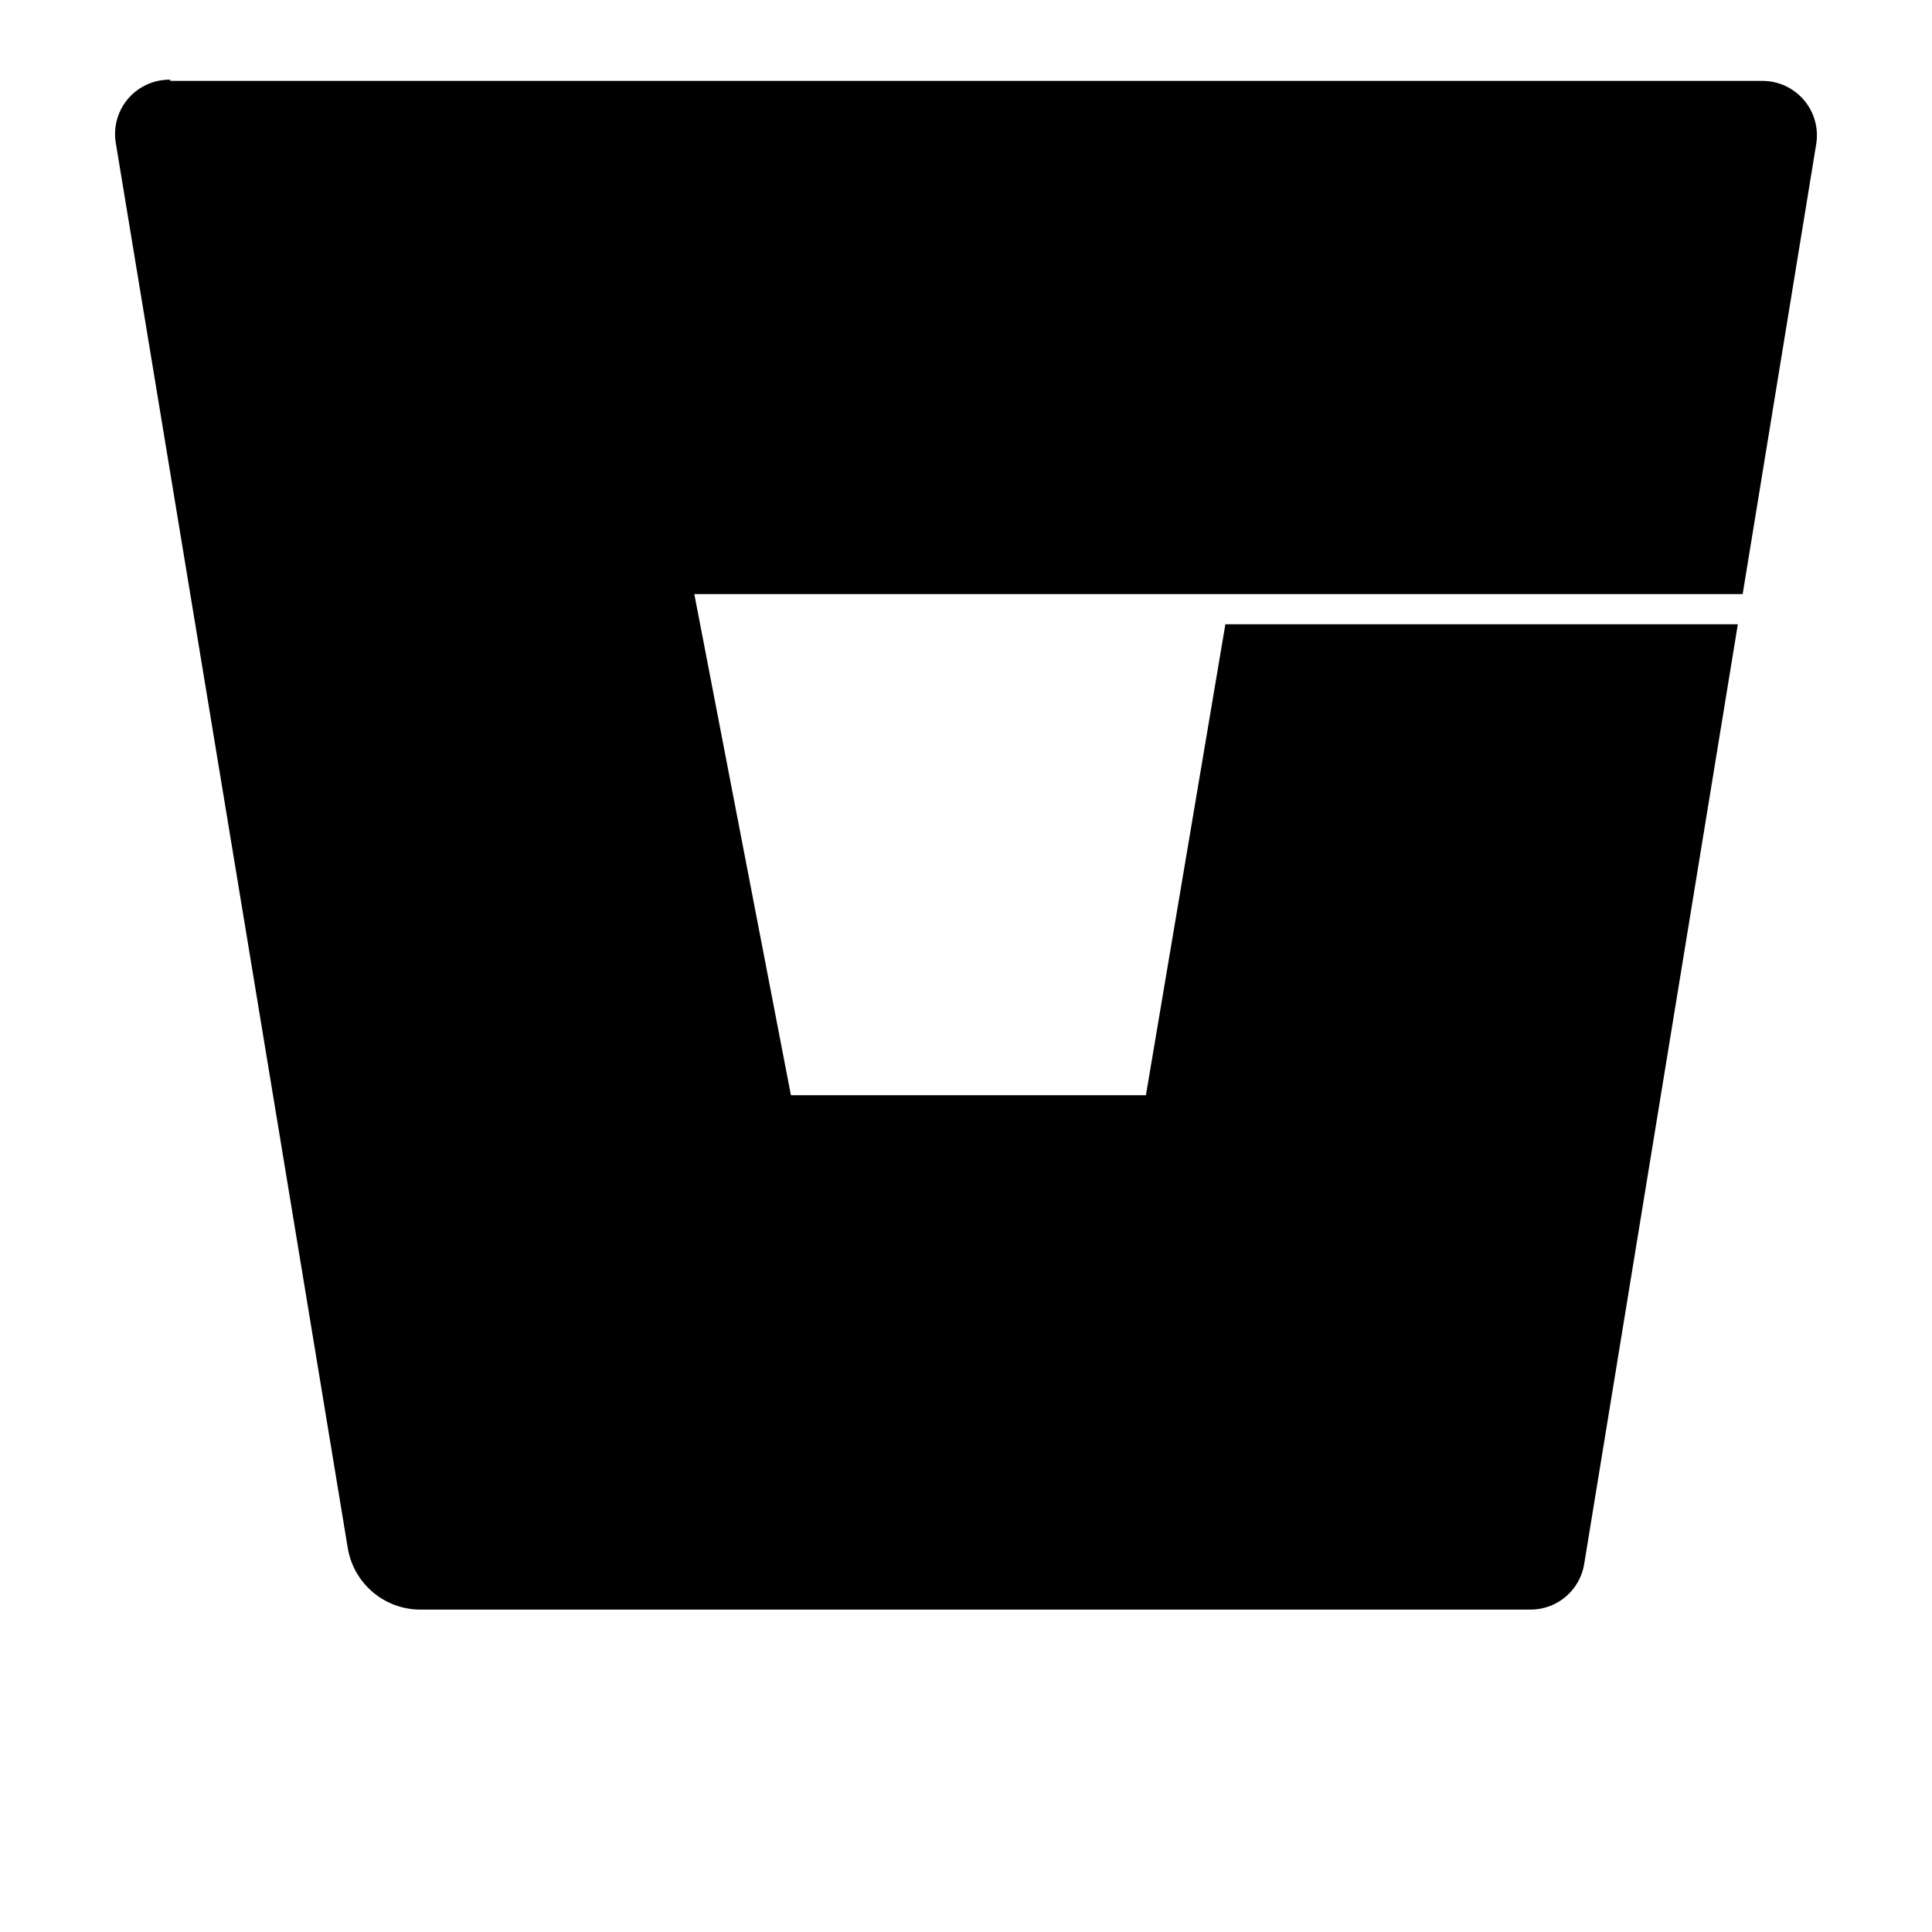
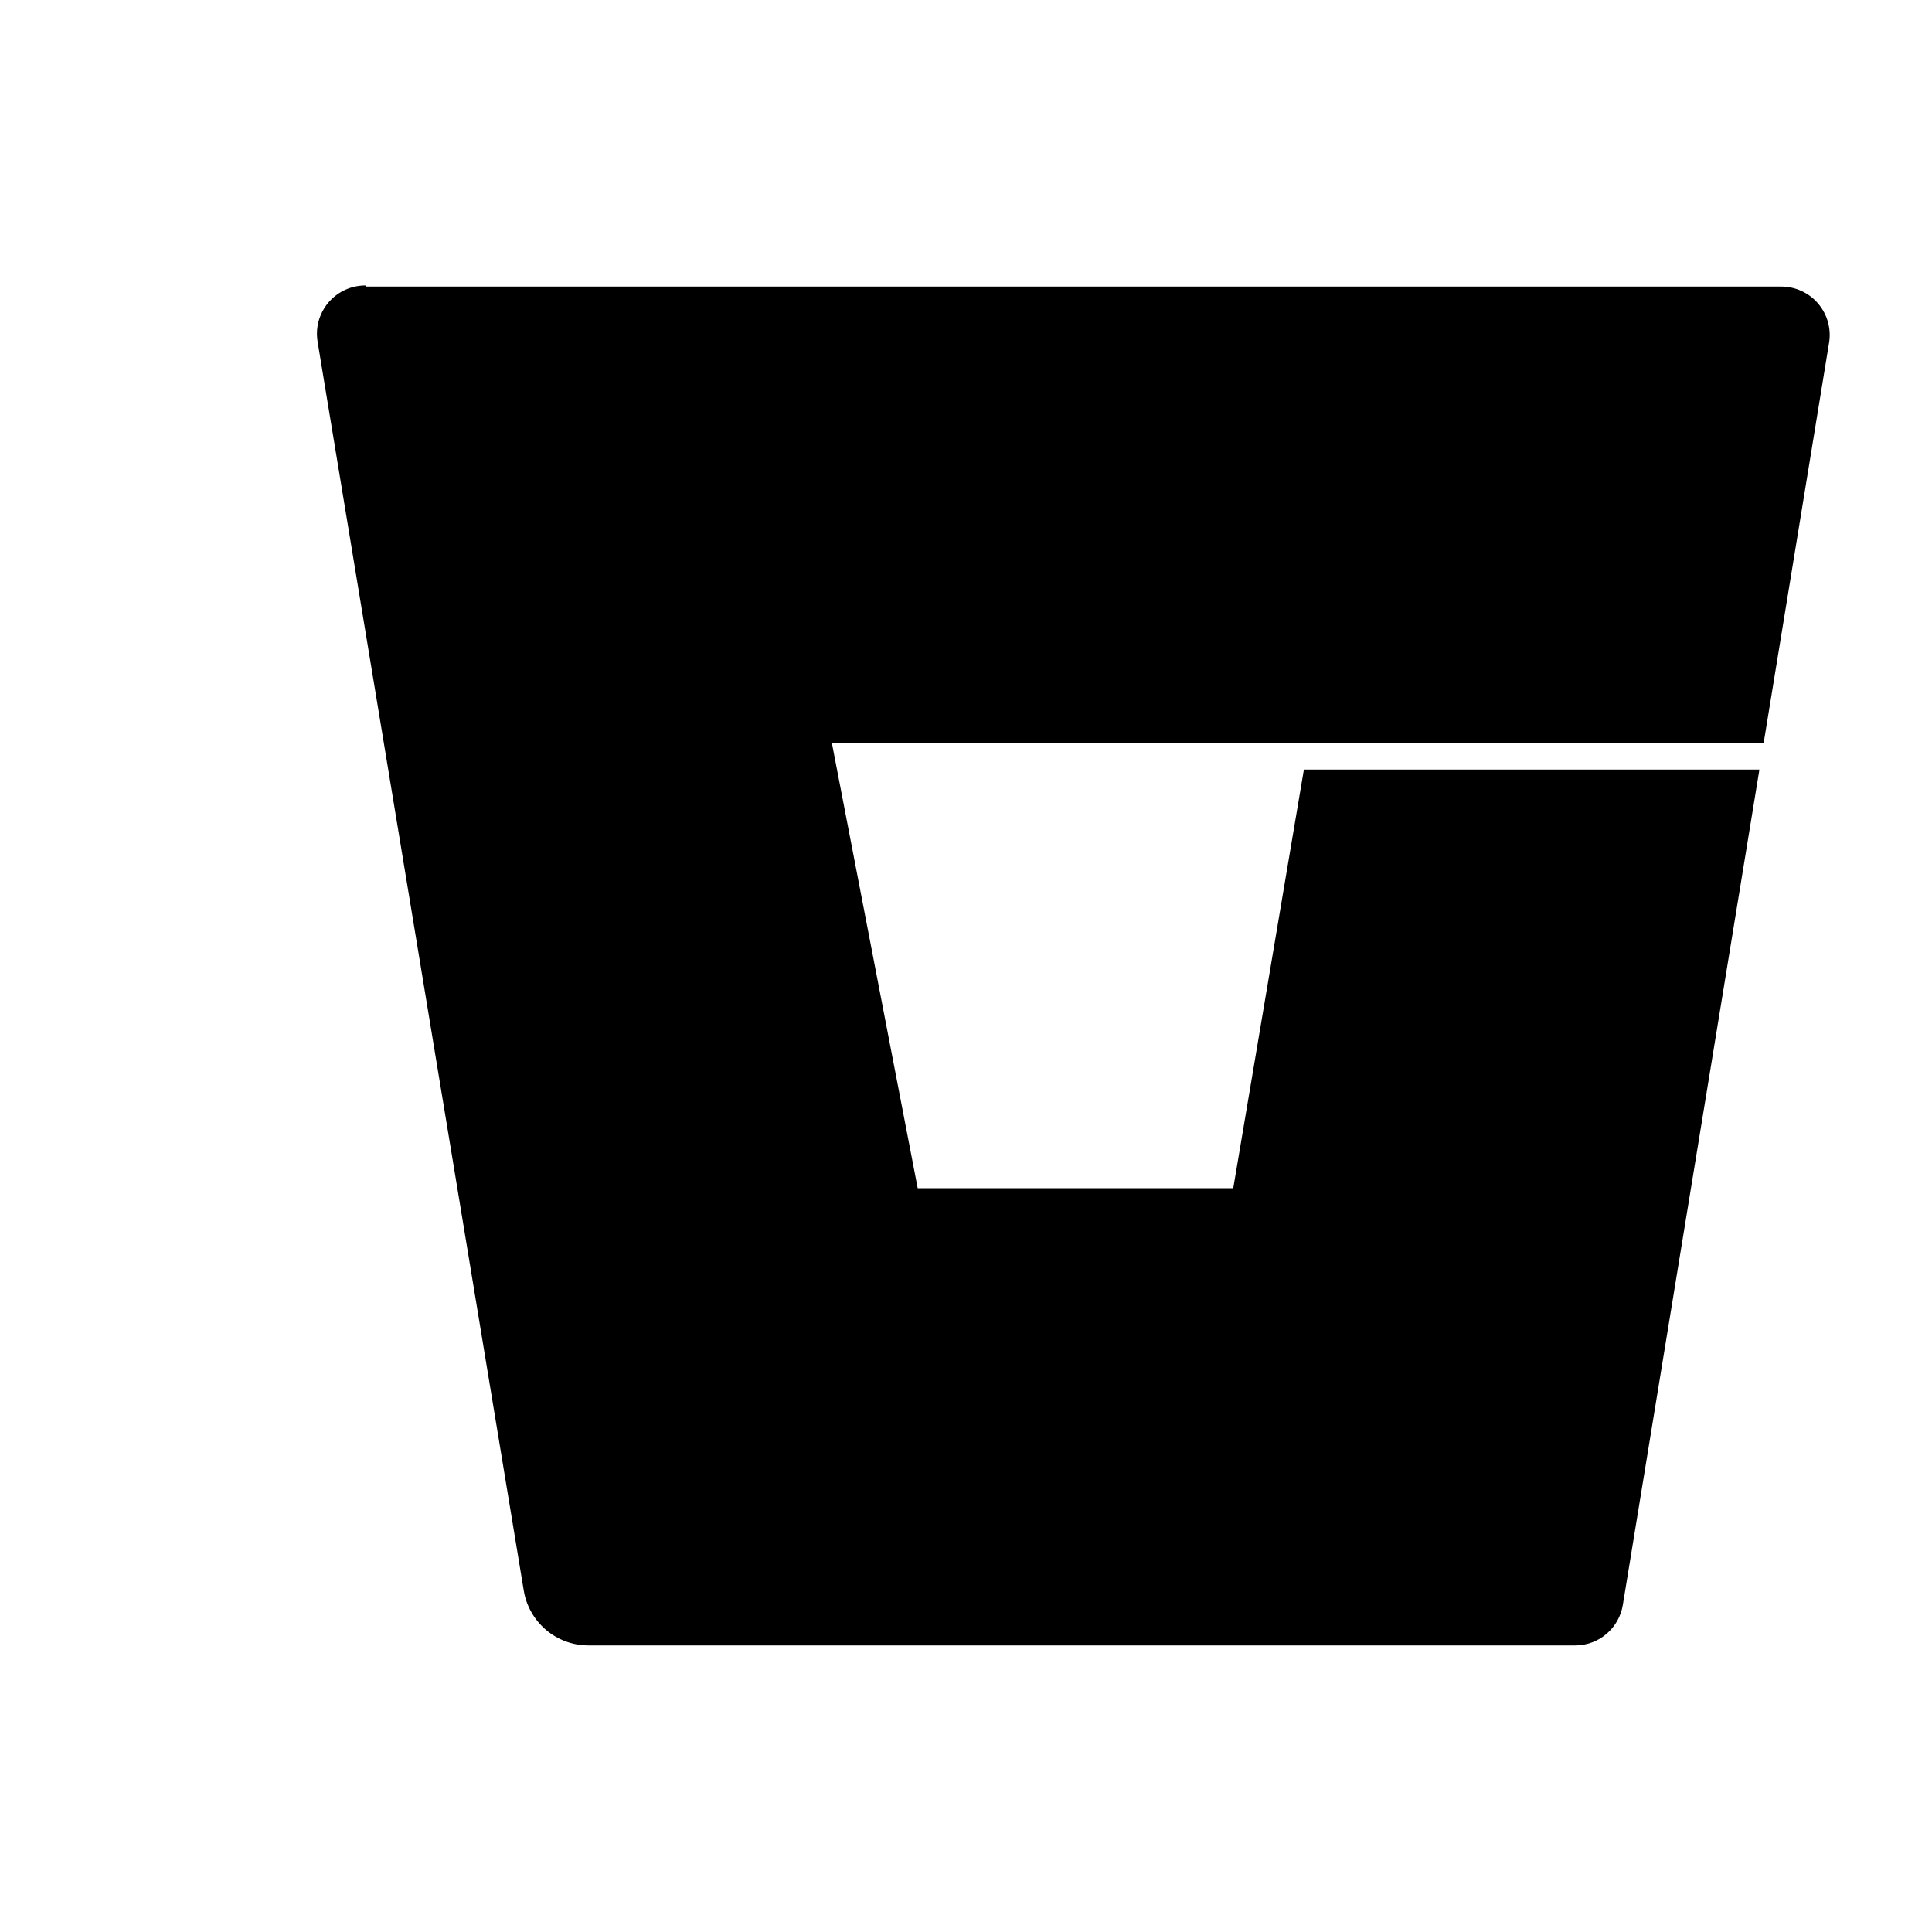
- <svg xmlns="http://www.w3.org/2000/svg" width="16" height="16" viewBox="0 0 16 16" fill="currentColor">
+ <svg xmlns="http://www.w3.org/2000/svg" width="16" height="16" viewBox="-2 -2 18 18" fill="currentColor">
  <path d="M1.217.7A.45.45 0 0 1 1.41.66v.01h13.18a.451.451 0 0 1 .45.53l-.608 3.72H5.75l.8 4.15h2.94l.658-3.9h4.244l-1.272 7.78a.45.45 0 0 1-.44.38h-9.2a.61.61 0 0 1-.6-.51L.96 1.19A.45.45 0 0 1 1.217.7Z" />
</svg>
